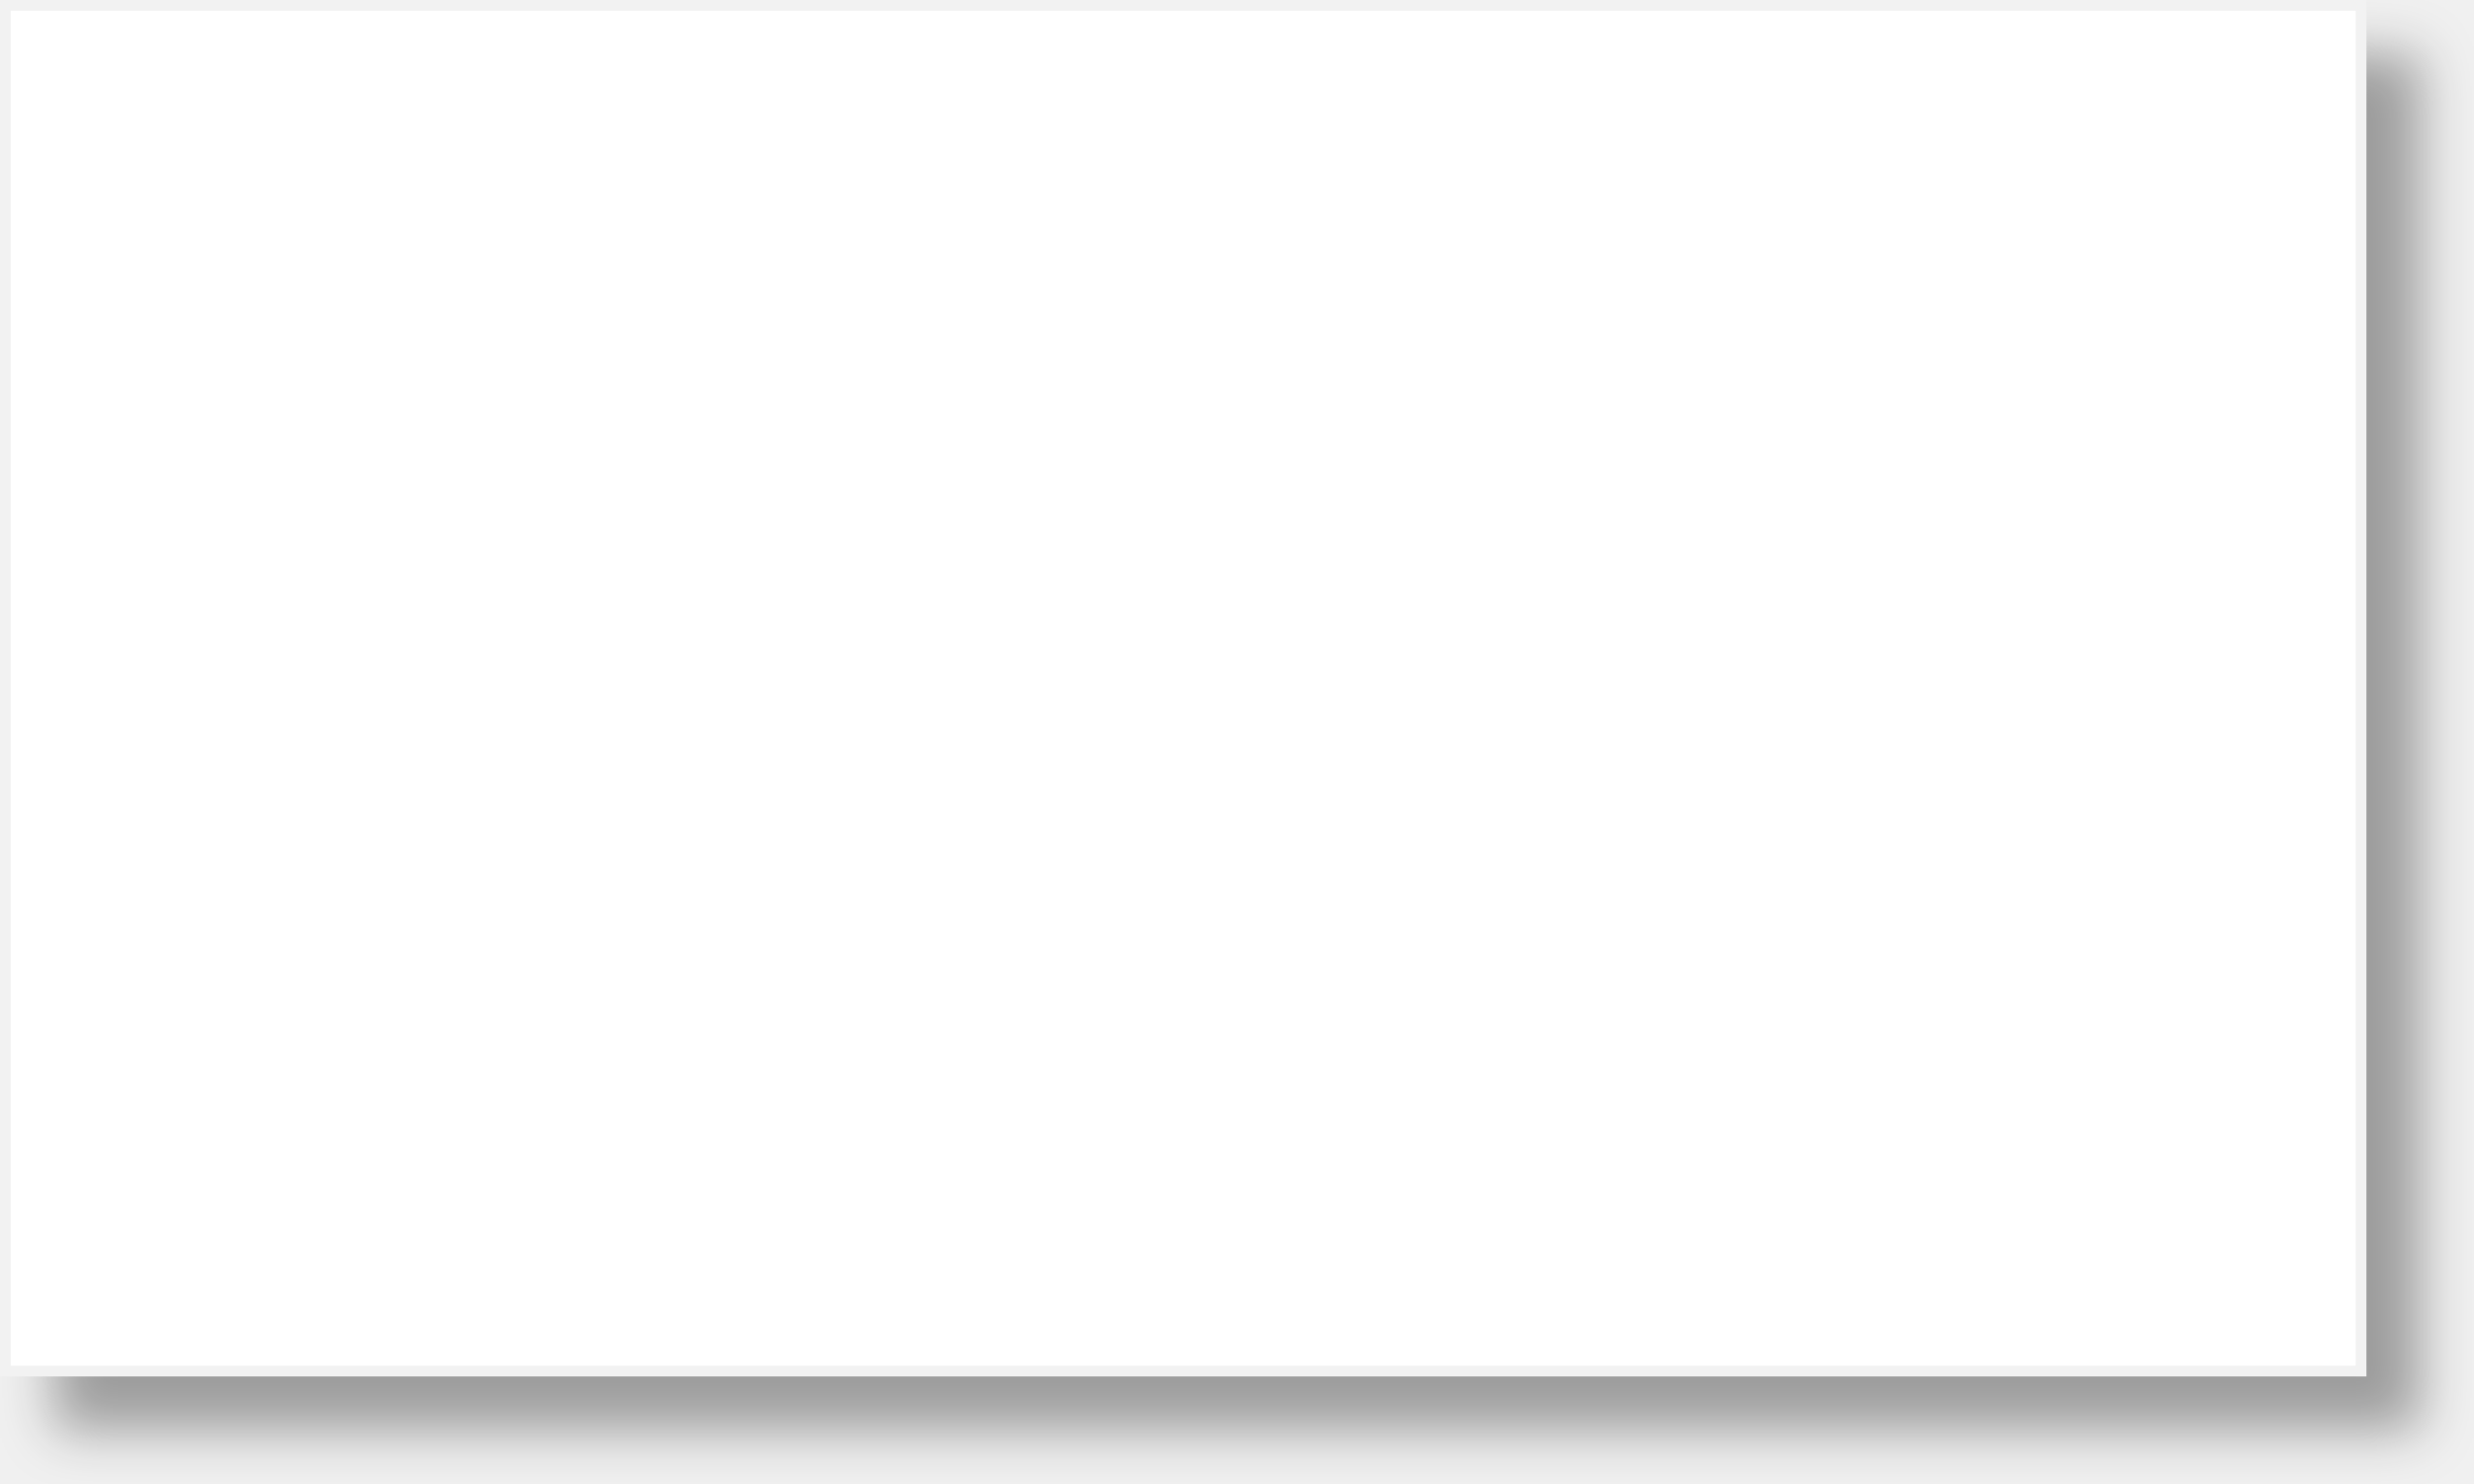
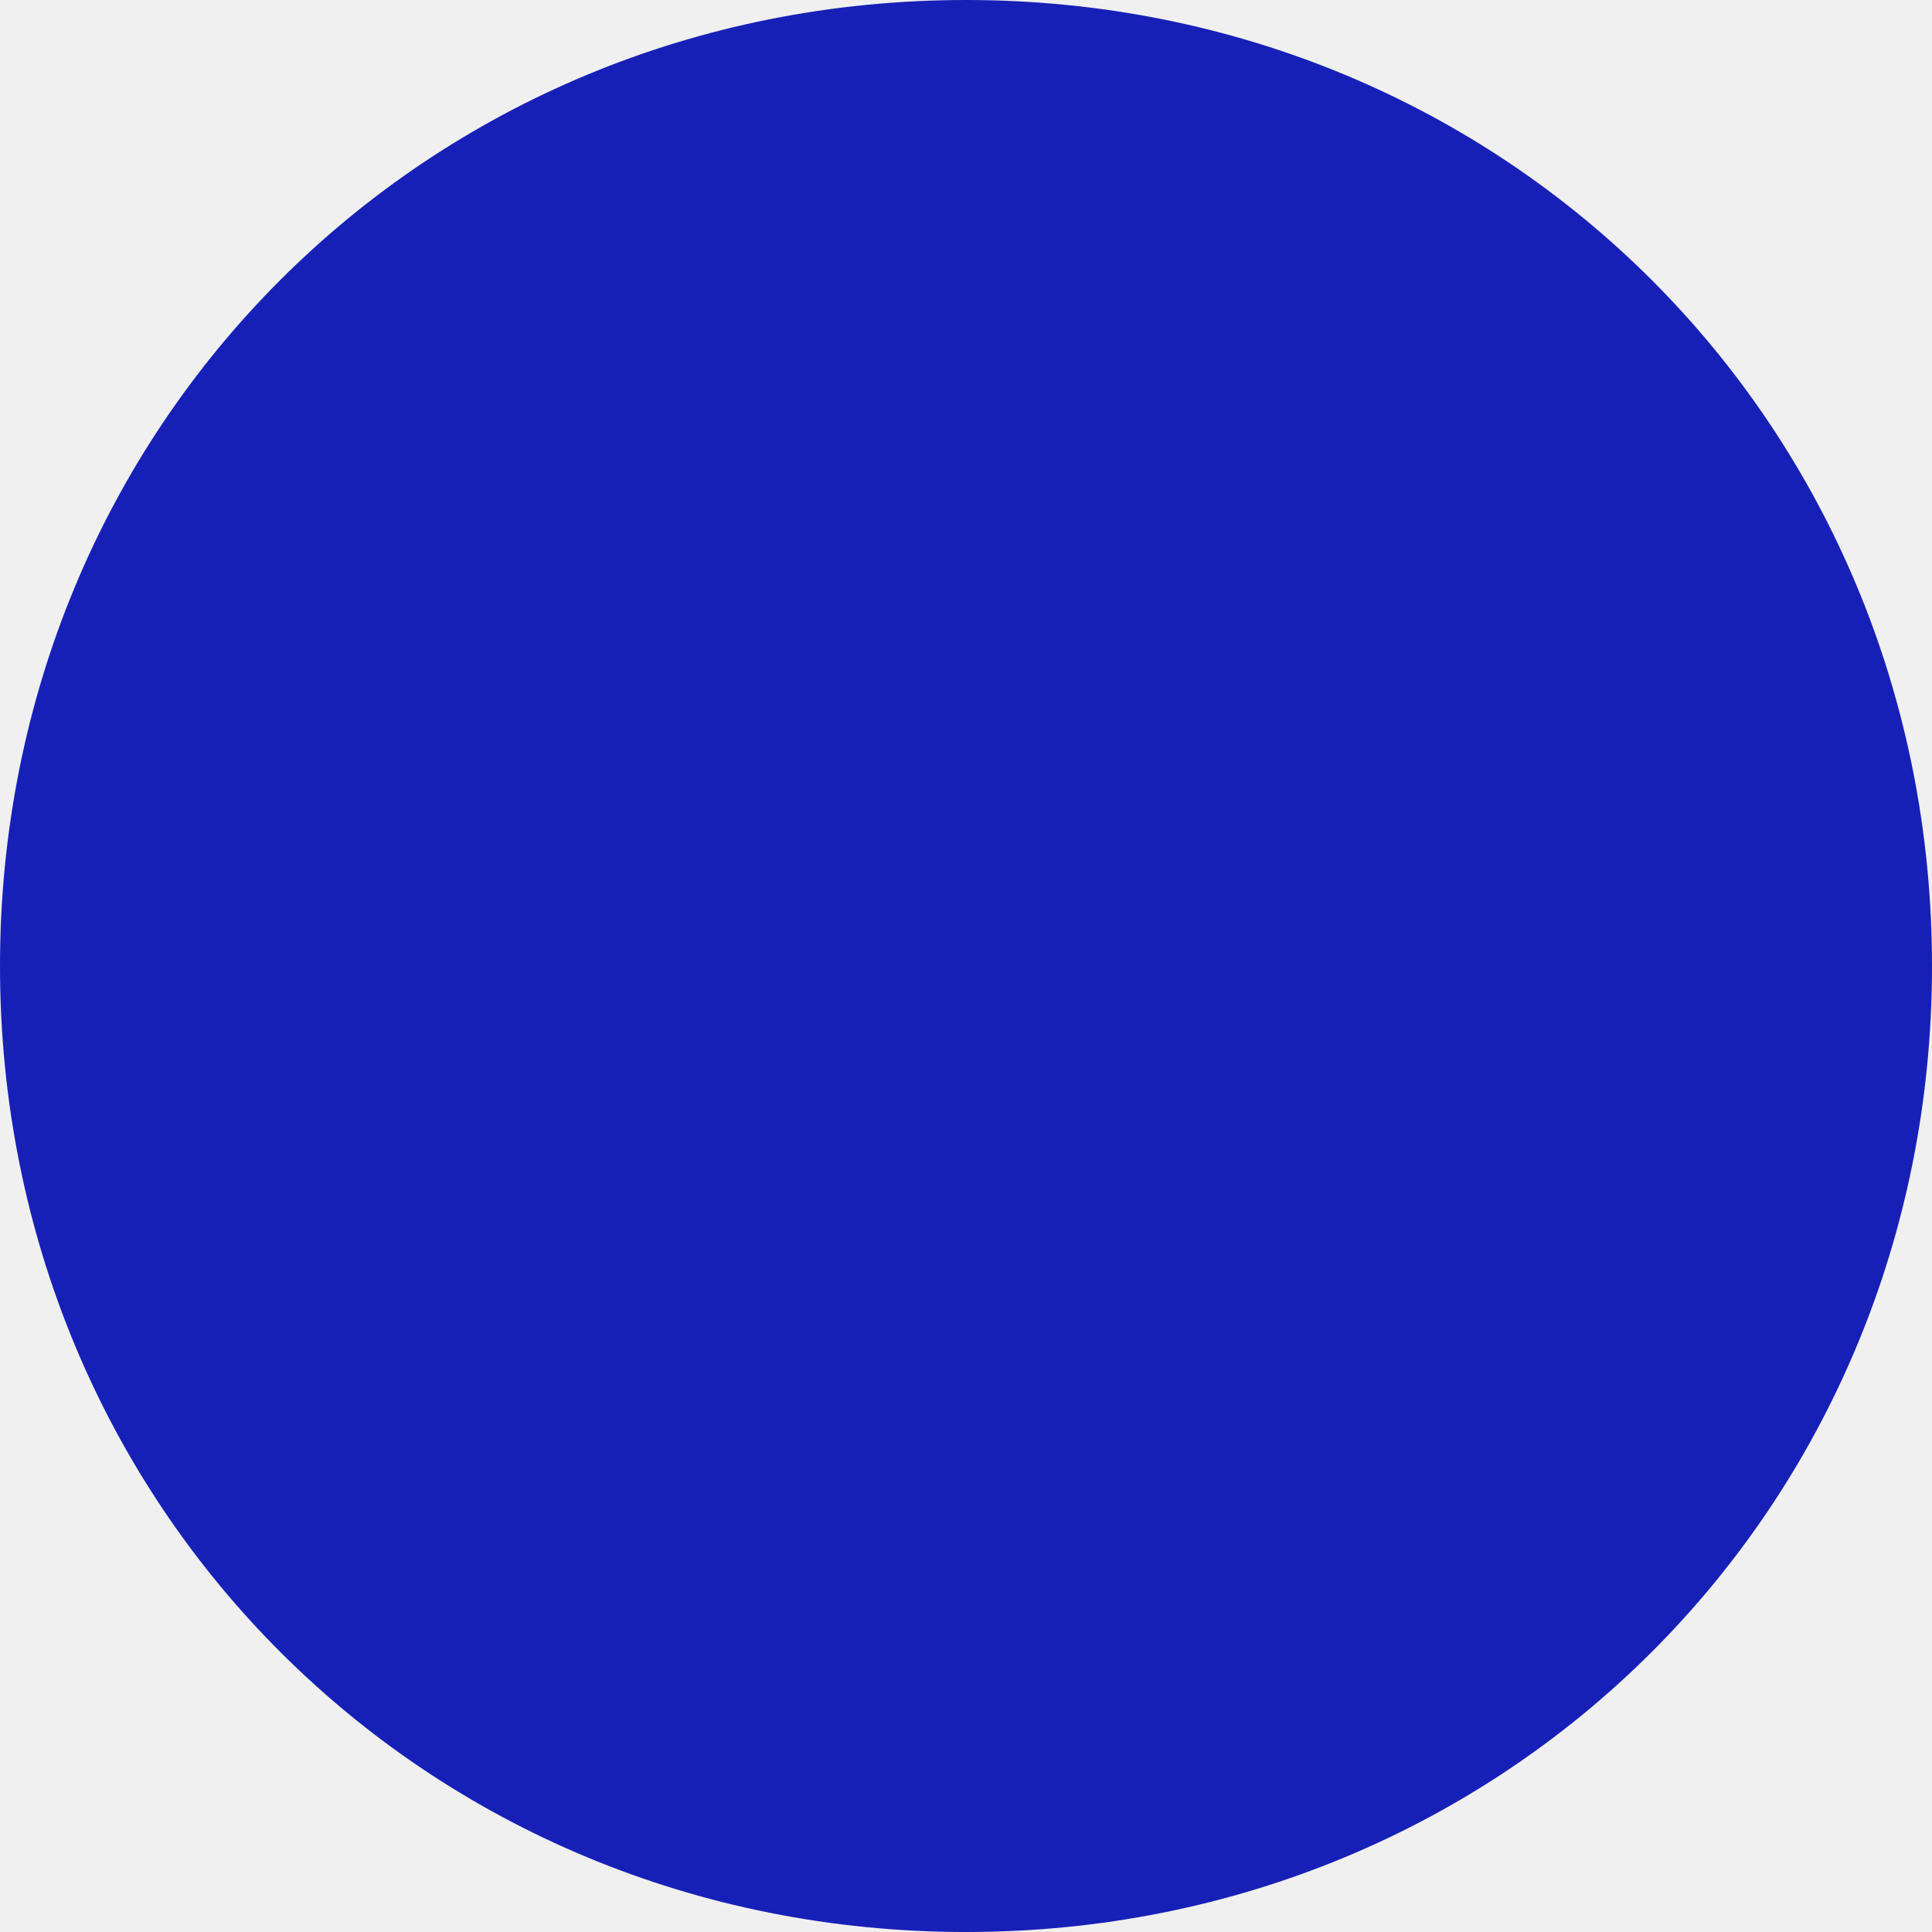
- <svg xmlns="http://www.w3.org/2000/svg" xmlns:xlink="http://www.w3.org/1999/xlink" version="1.1" width="230px" height="138px">
-   <defs>
-     <filter x="57px" y="239px" width="230px" height="138px" filterUnits="userSpaceOnUse" id="filter147">
-       <feOffset dx="5" dy="5" in="SourceAlpha" result="shadowOffsetInner" />
-       <feGaussianBlur stdDeviation="2.5" in="shadowOffsetInner" result="shadowGaussian" />
-       <feComposite in2="shadowGaussian" operator="atop" in="SourceAlpha" result="shadowComposite" />
-       <feColorMatrix type="matrix" values="0 0 0 0 0  0 0 0 0 0  0 0 0 0 0  0 0 0 0.349 0  " in="shadowComposite" />
-     </filter>
-     <g id="widget148">
-       <path d="M 57.5 239.5  L 276.5 239.5  L 276.5 366.5  L 57.5 366.5  L 57.5 239.5  Z " fill-rule="nonzero" fill="#ffffff" stroke="none" />
-       <path d="M 57.5 239.5  L 276.5 239.5  L 276.5 366.5  L 57.5 366.5  L 57.5 239.5  Z " stroke-width="1" stroke="#f2f2f2" fill="none" />
-     </g>
-   </defs>
-   <g transform="matrix(1 0 0 1 -57 -239 )">
-     <use xlink:href="#widget148" filter="url(#filter147)" />
-     <use xlink:href="#widget148" />
+ <svg xmlns="http://www.w3.org/2000/svg" version="1.1" width="7px" height="7px">
+   <g transform="matrix(1 0 0 1 -74 -580 )">
+     <path d="M 77.5 580  C 79.46 580  81 581.54  81 583.5  C 81 585.46  79.46 587  77.5 587  C 75.54 587  74 585.46  74 583.5  C 74 581.54  75.54 580  77.5 580  Z " fill-rule="nonzero" fill="#1720b6" stroke="none" />
  </g>
</svg>
